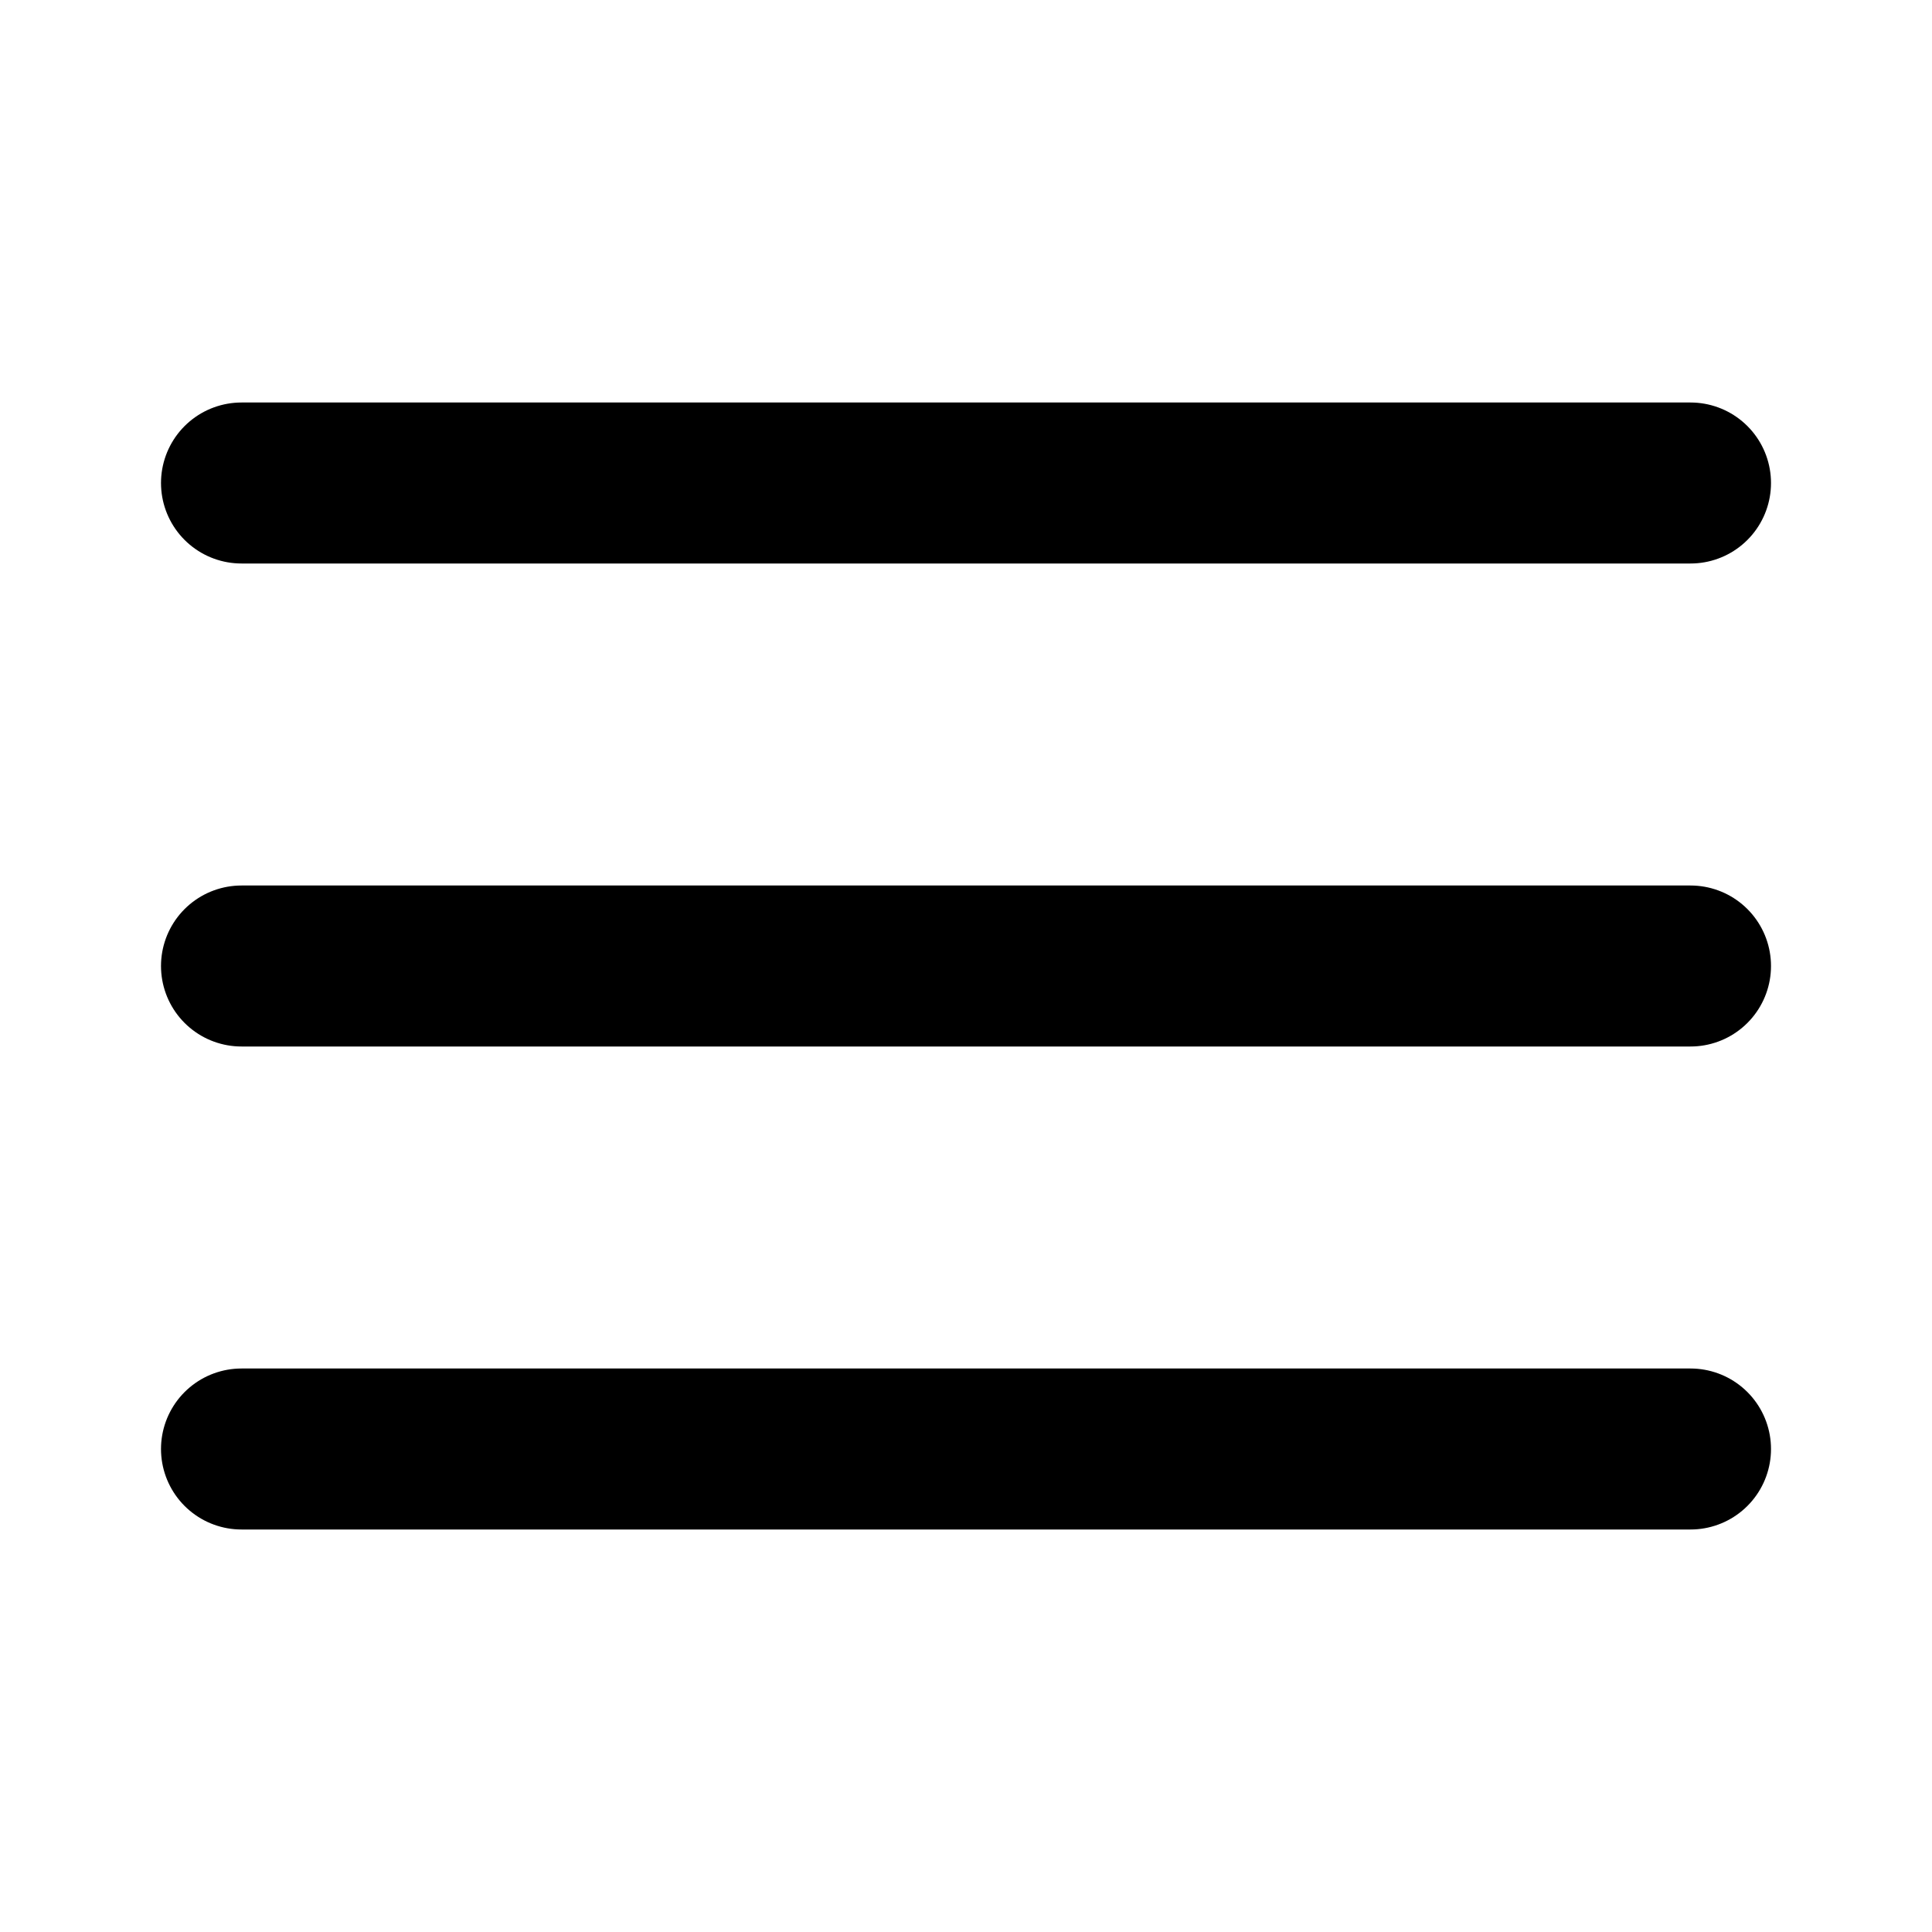
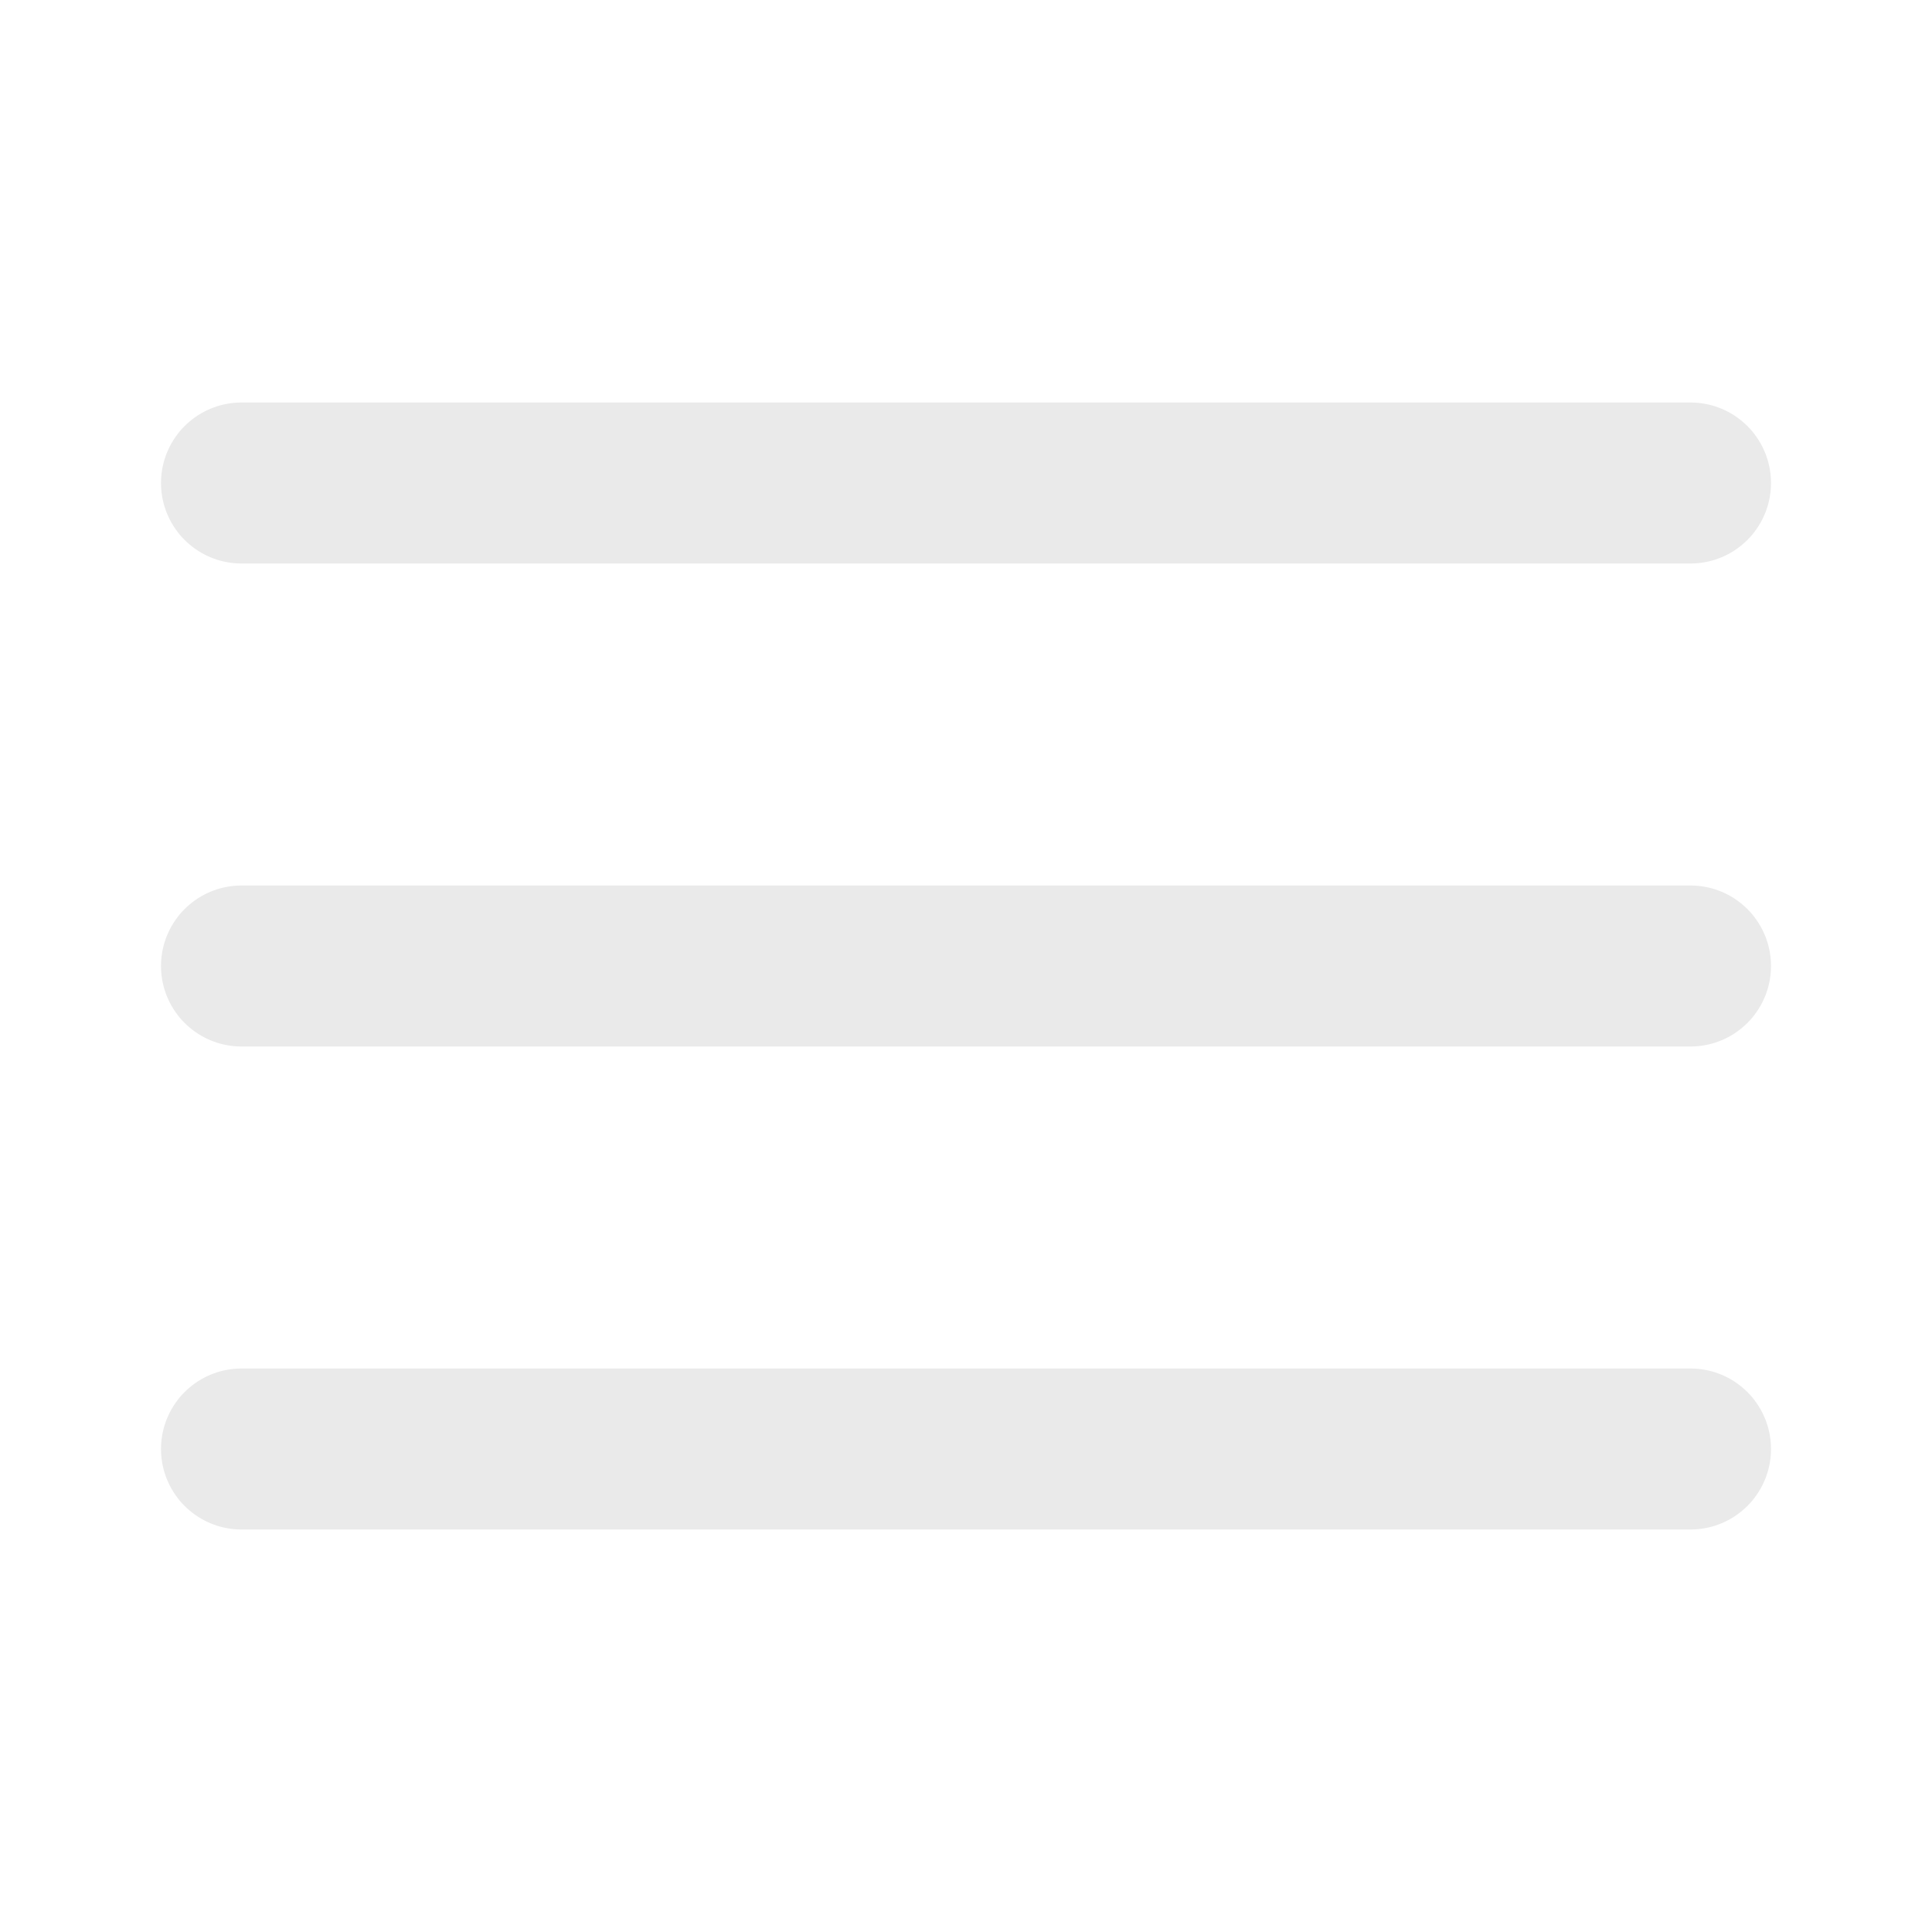
- <svg xmlns="http://www.w3.org/2000/svg" width="24" height="24" viewBox="0 0 24 24" fill="none" stroke="currentColor" stroke-width="2" stroke-linecap="round" stroke-linejoin="round" class="lucide lucide-align-justify">
+ <svg xmlns="http://www.w3.org/2000/svg" width="24" height="24" viewBox="0 0 24 24" fill="none" stroke="#eaeaea" stroke-width="2" stroke-linecap="round" stroke-linejoin="round" class="lucide lucide-align-justify">
  <line x1="3" x2="21" y1="6" y2="6" />
  <line x1="3" x2="21" y1="12" y2="12" />
  <line x1="3" x2="21" y1="18" y2="18" />
</svg>
